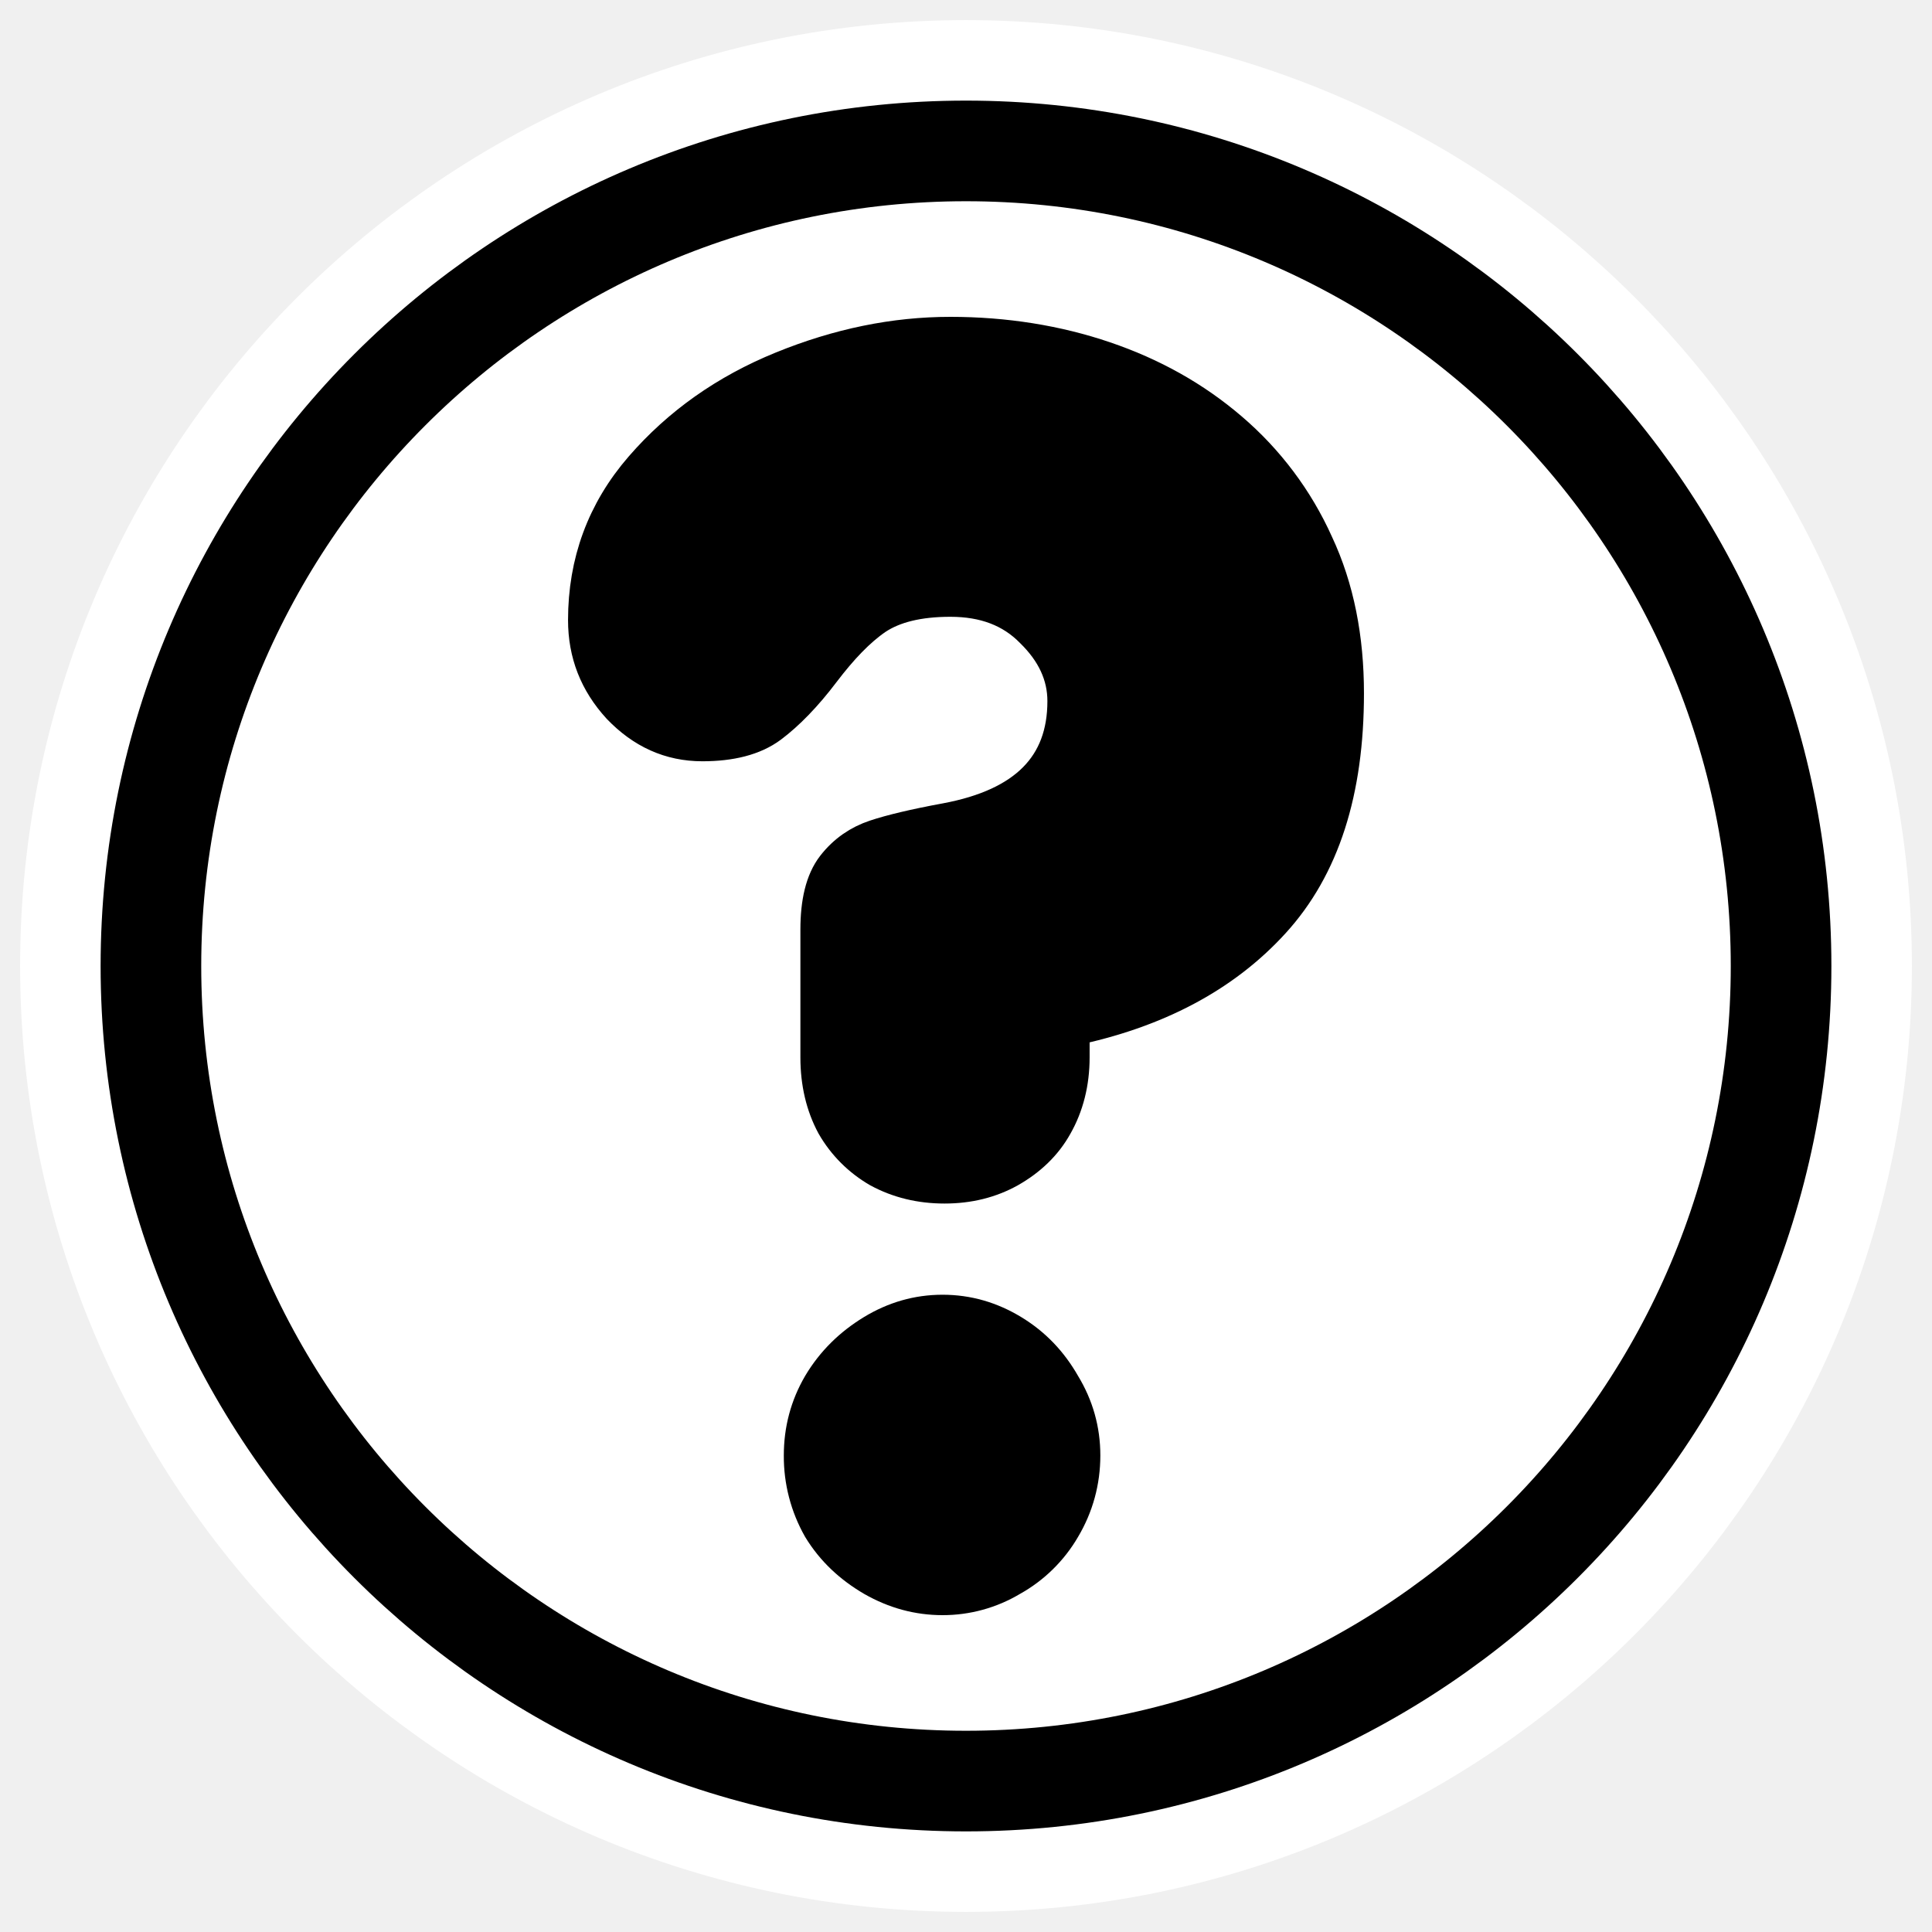
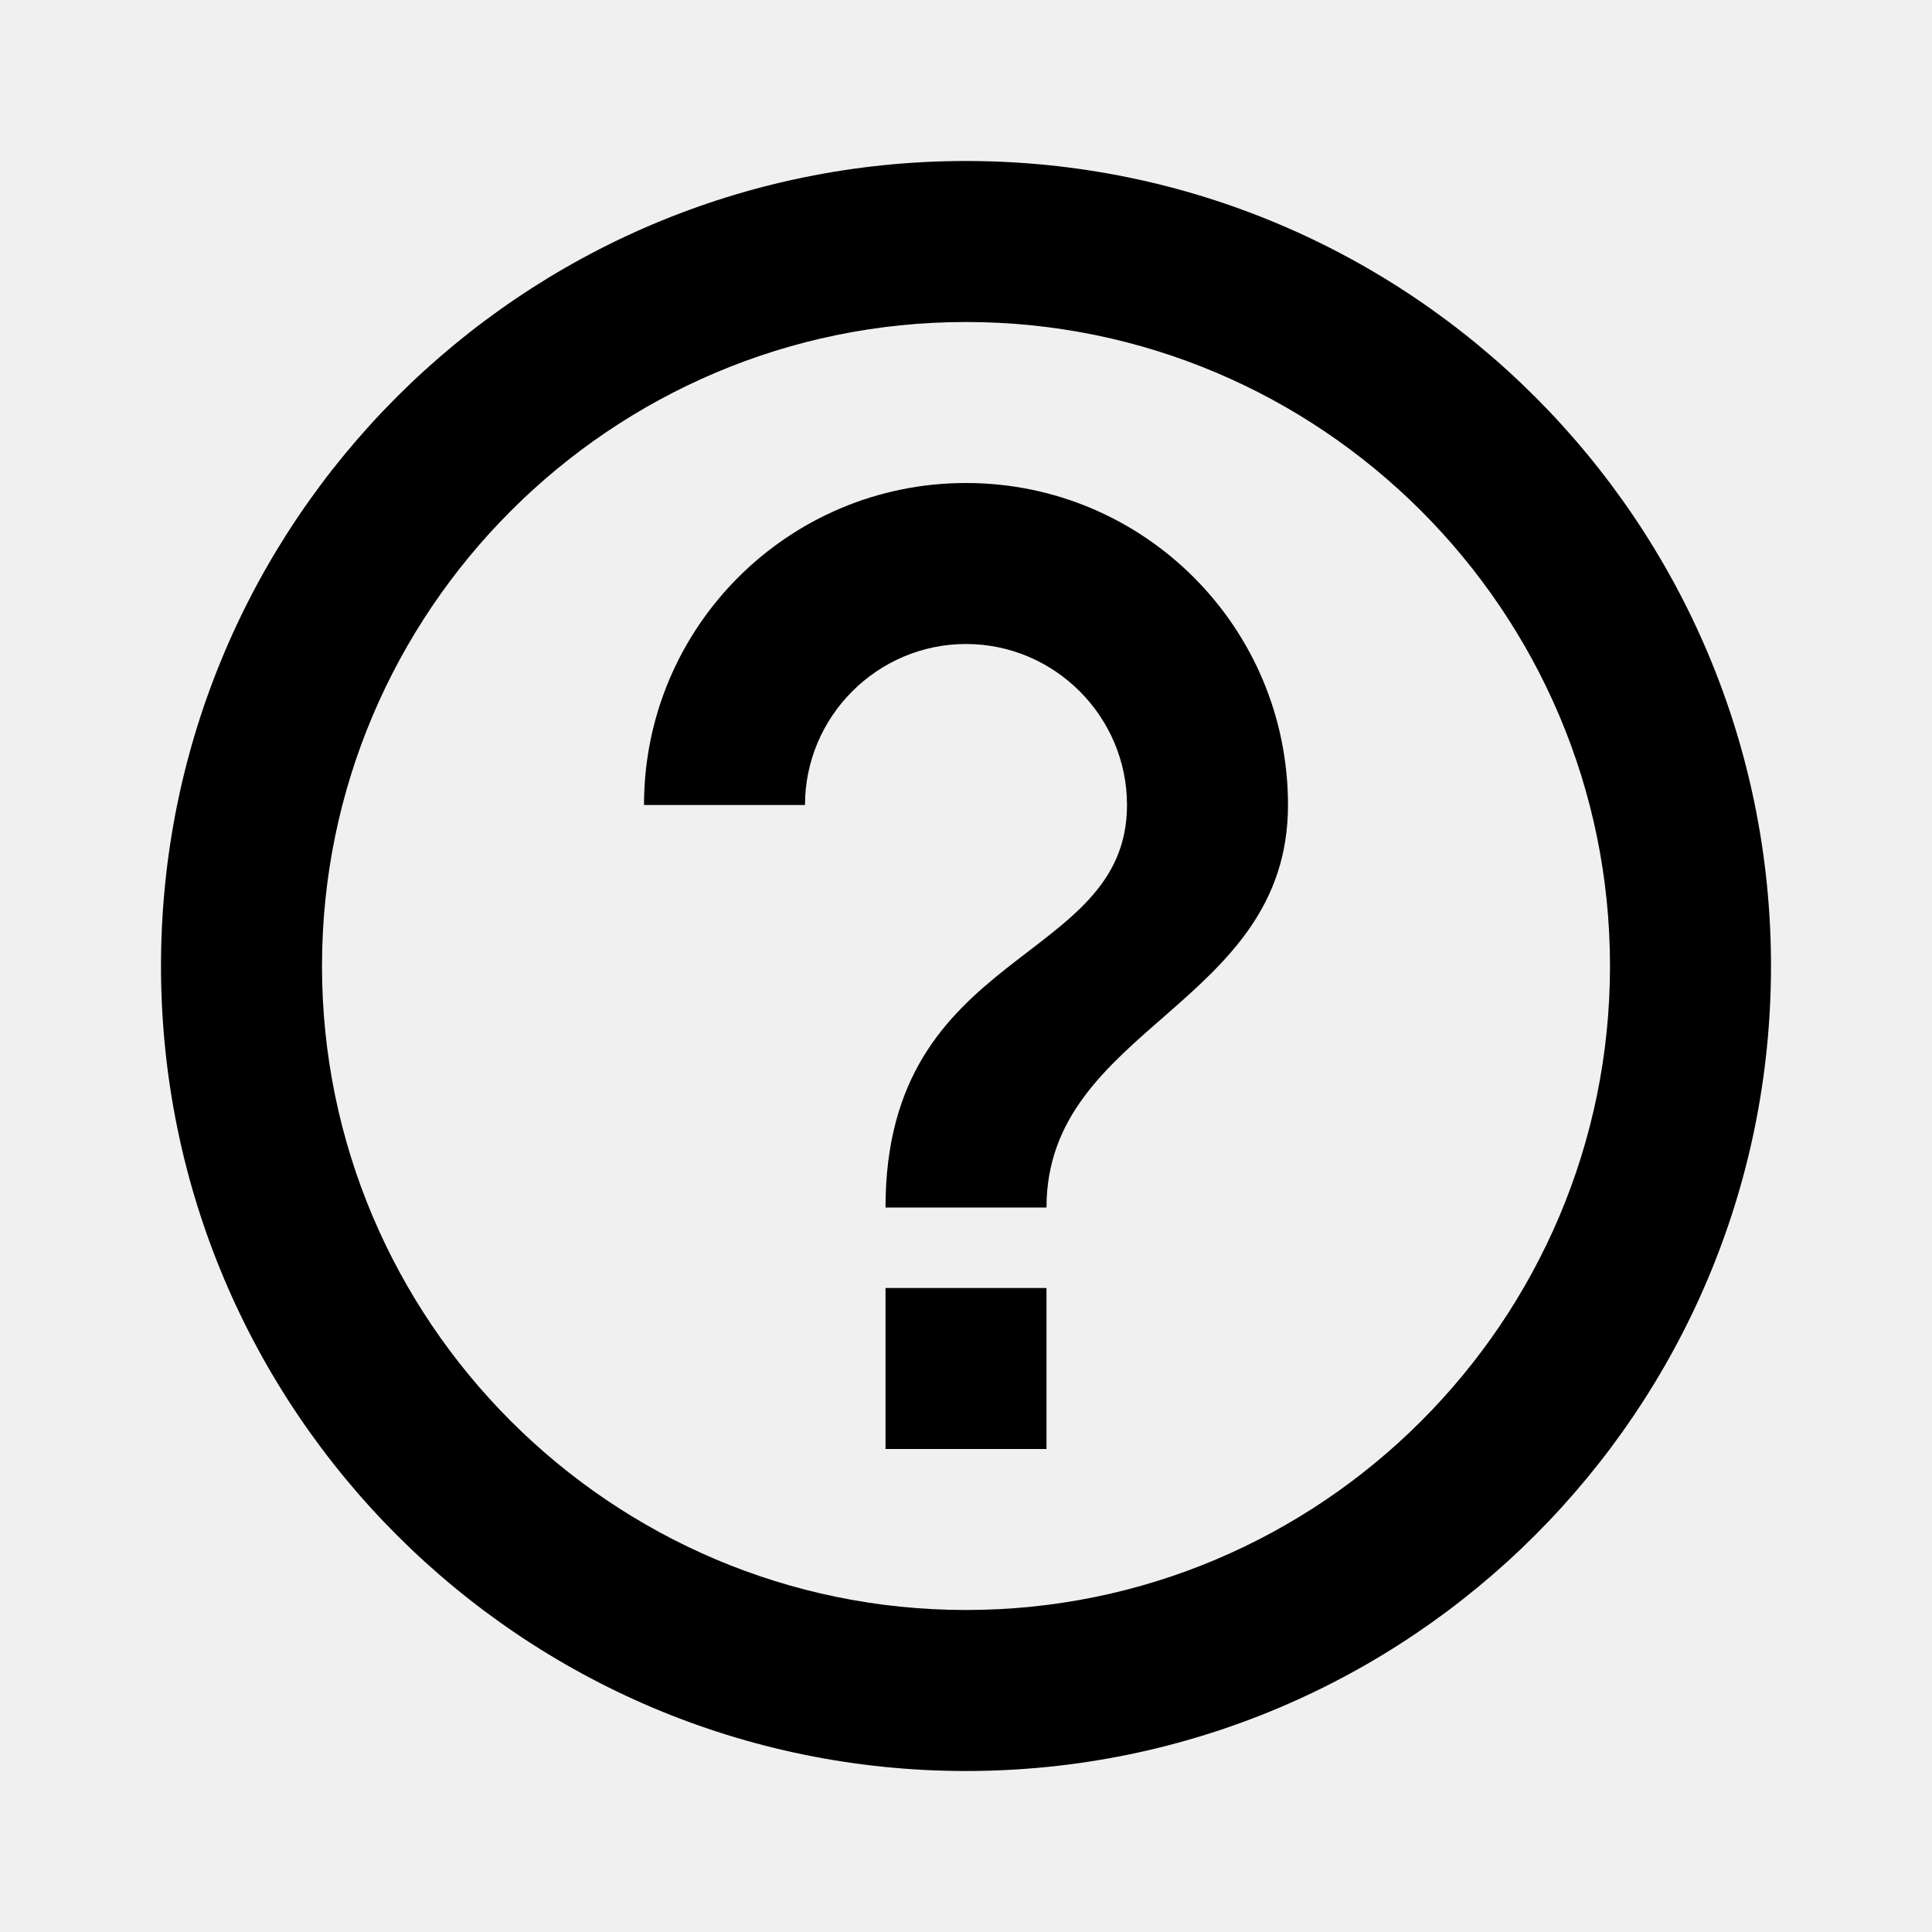
- <svg xmlns="http://www.w3.org/2000/svg" viewBox="0 0 60 60" version="1.0">
-   <path d="M30 4.687C16.03 4.687 4.687 16.03 4.687 30 4.687 43.97 16.03 55.313 30 55.313S55.313 43.97 55.313 30 43.97 4.687 30 4.687z" stroke-linejoin="round" stroke="#fff" stroke-linecap="round" stroke-width="8.125" fill="none" />
-   <path d="M30 4.687C16.03 4.687 4.687 16.03 4.687 30 4.687 43.97 16.03 55.313 30 55.313S55.313 43.97 55.313 30 43.97 4.687 30 4.687z" fill-rule="evenodd" stroke="#000" stroke-width="3.125" fill="#fff" />
-   <path d="M29.515 10.465c1.69 0 3.295.259 4.76.758s2.754 1.217 3.881 2.183a10.036 10.036 0 012.638 3.517c.643 1.368.94 2.918.94 4.608 0 3.026-.745 5.361-2.274 7.034-1.513 1.658-3.591 2.758-6.246 3.305v.97c0 .773-.178 1.467-.516 2.062-.321.579-.799 1.026-1.394 1.364-.58.322-1.231.486-1.971.486s-1.406-.164-2.001-.486a3.703 3.703 0 01-1.364-1.364c-.322-.595-.486-1.289-.486-2.062v-3.971c0-.821.148-1.476.486-1.911.338-.434.76-.718 1.243-.879.482-.161 1.217-.338 2.183-.515 2.51-.467 3.759-1.73 3.759-3.79 0-.837-.355-1.584-1.031-2.244-.66-.676-1.529-1-2.607-1-.998 0-1.786.19-2.365.576-.563.386-1.104.957-1.668 1.698-.547.724-1.091 1.281-1.606 1.667-.499.37-1.193.546-2.062.546-.982 0-1.809-.382-2.517-1.122-.692-.756-1.031-1.624-1.031-2.638 0-1.77.57-3.333 1.729-4.669 1.158-1.336 2.597-2.354 4.335-3.062s3.463-1.061 5.185-1.061zm-.243 30.369c.757 0 1.463.204 2.123.606s1.16.931 1.546 1.607c.402.66.606 1.38.606 2.153 0 .788-.204 1.537-.606 2.213a4.152 4.152 0 01-1.577 1.546 4.06 4.06 0 01-2.092.576c-.74 0-1.446-.19-2.122-.576-.66-.386-1.205-.886-1.607-1.546a4.414 4.414 0 01-.576-2.213c0-.773.19-1.493.576-2.153.402-.676.947-1.205 1.607-1.607s1.366-.606 2.122-.606z" stroke-linejoin="round" fill-rule="evenodd" stroke="#000" stroke-width="1.25" />
+ <svg xmlns="http://www.w3.org/2000/svg" height="24" width="24">
+   <path d="M0 0h24v24H0V0z" fill="none" />
+   <path d="M11 18h2v-2h-2v2zm1-16C6.48 2 2 6.48 2 12s4.48 10 10 10 10-4.48 10-10S17.52 2 12 2zm0 18c-4.41 0-8-3.59-8-8s3.59-8 8-8 8 3.59 8 8-3.59 8-8 8zm0-14c-2.21 0-4 1.79-4 4h2c0-1.1.9-2 2-2s2 .9 2 2c0 2-3 1.75-3 5h2c0-2.25 3-2.5 3-5 0-2.21-1.79-4-4-4z" />
</svg>
